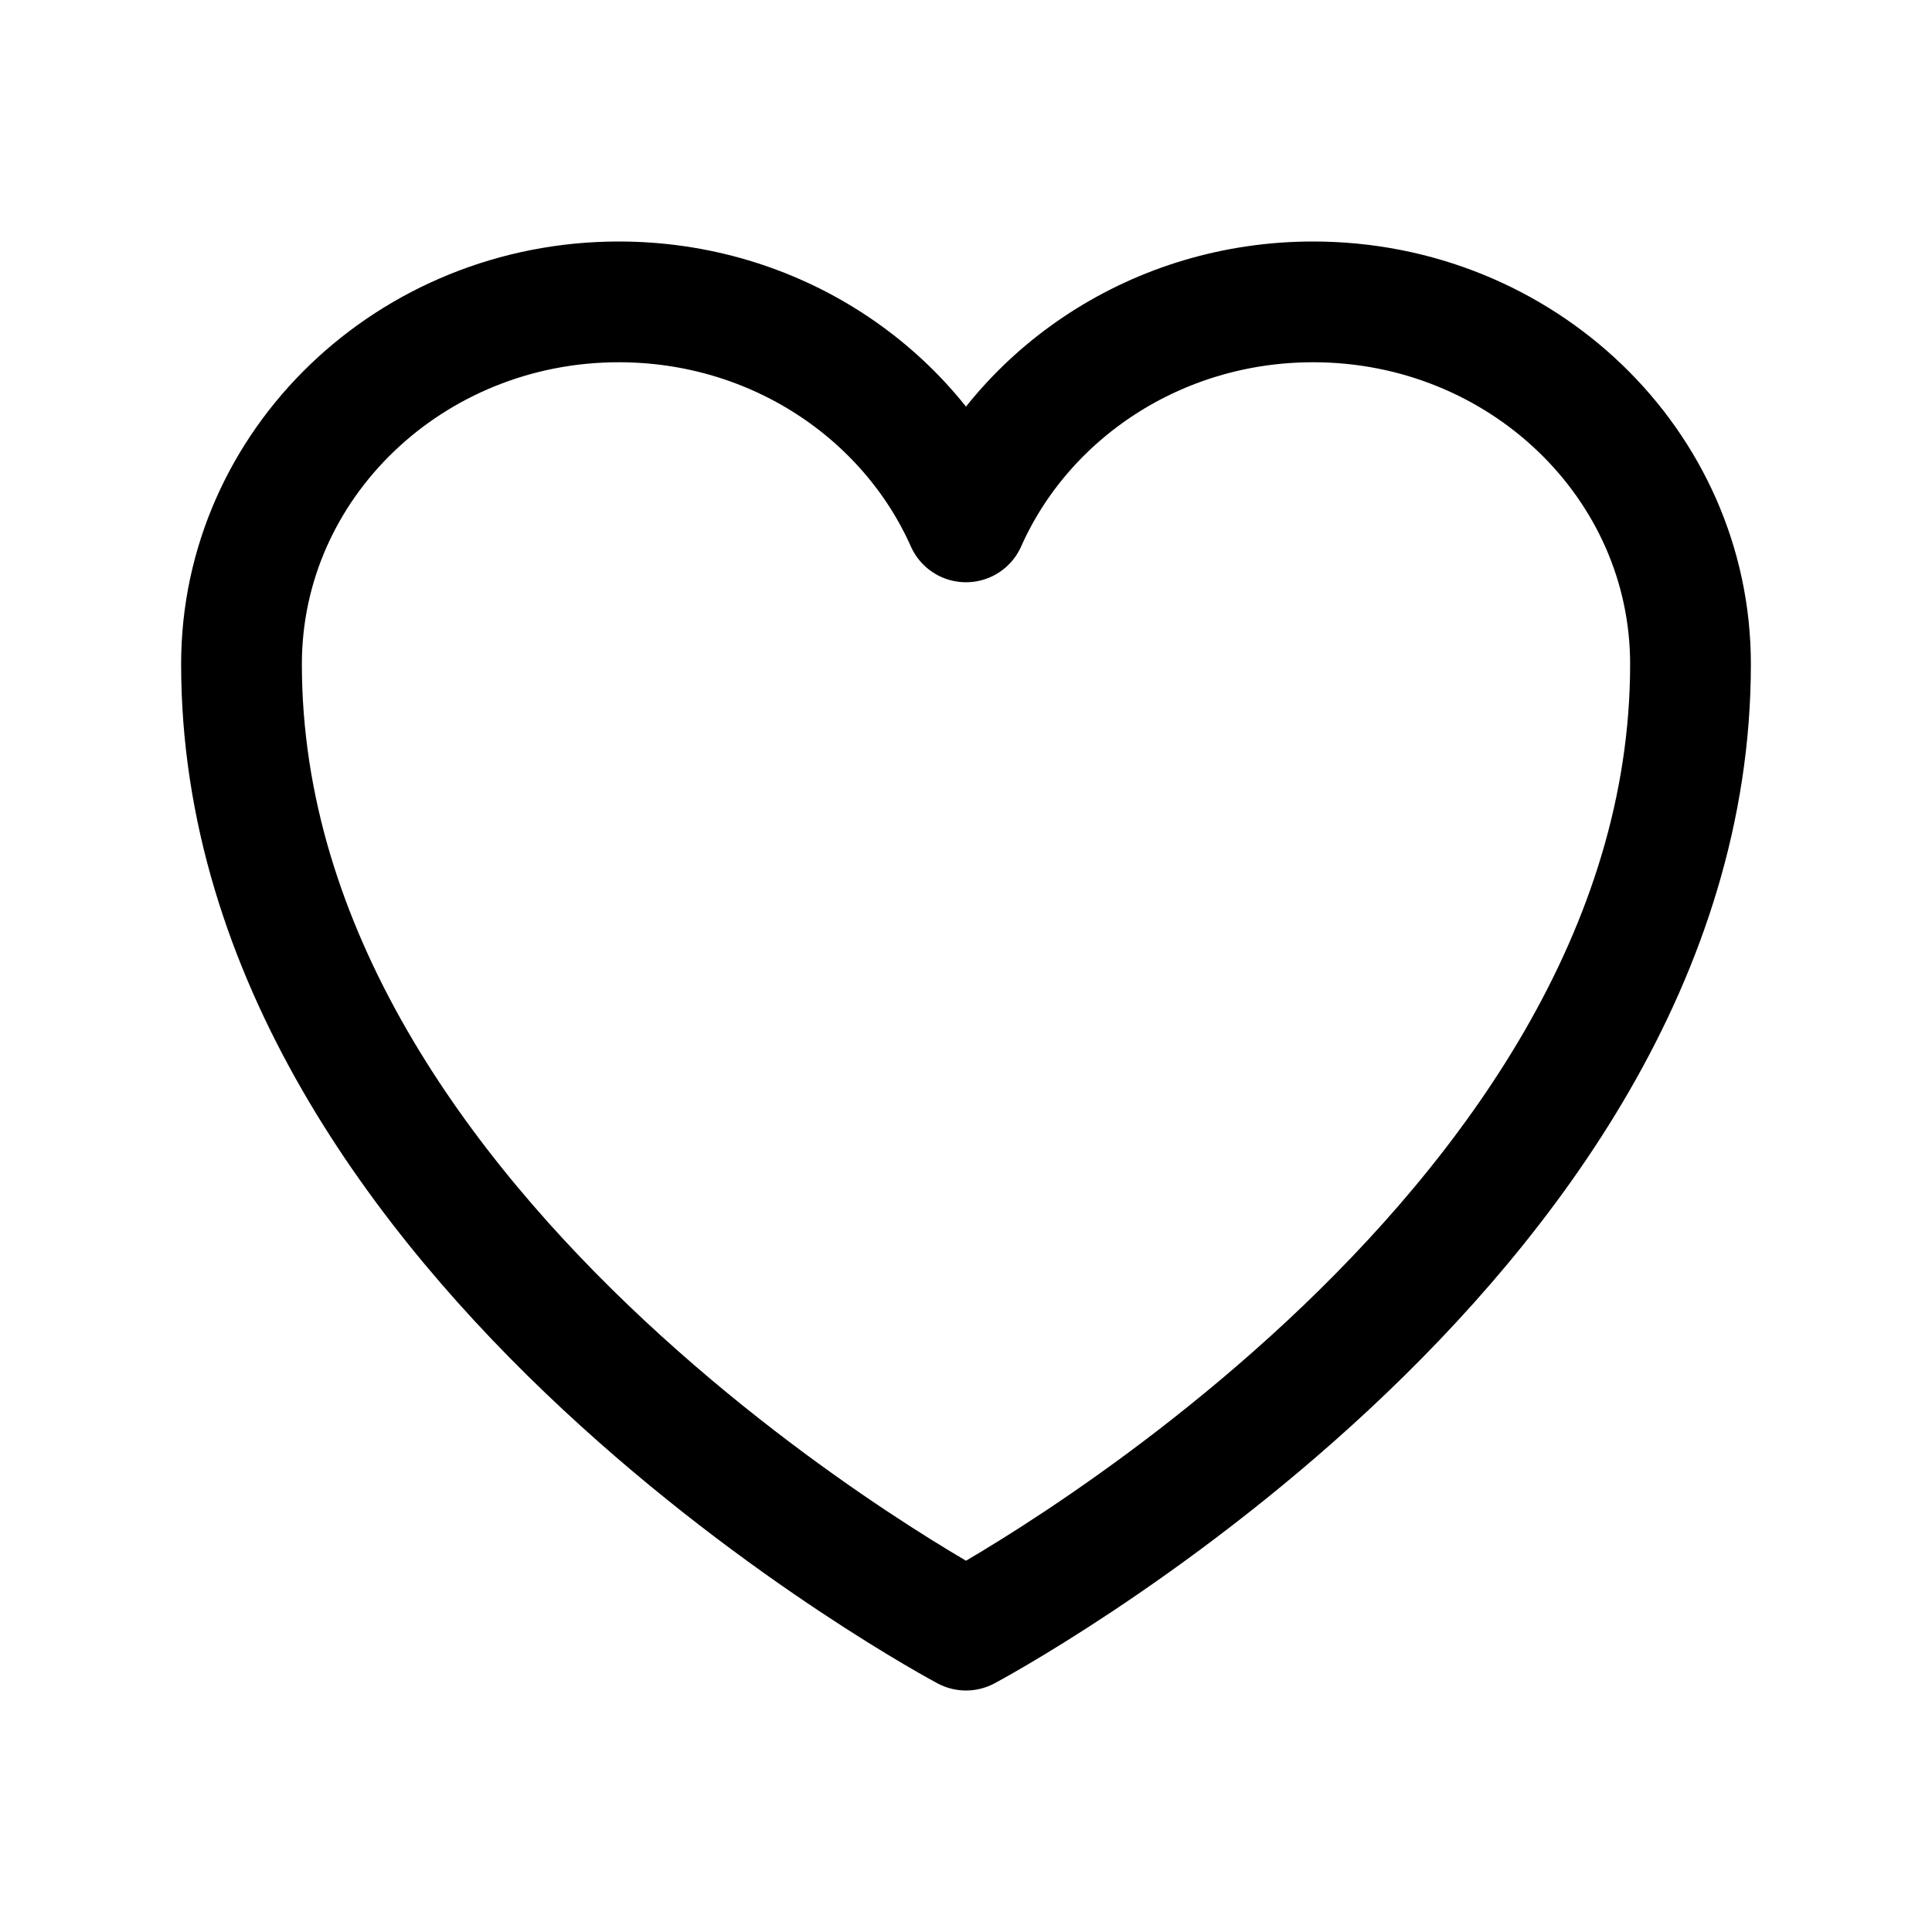
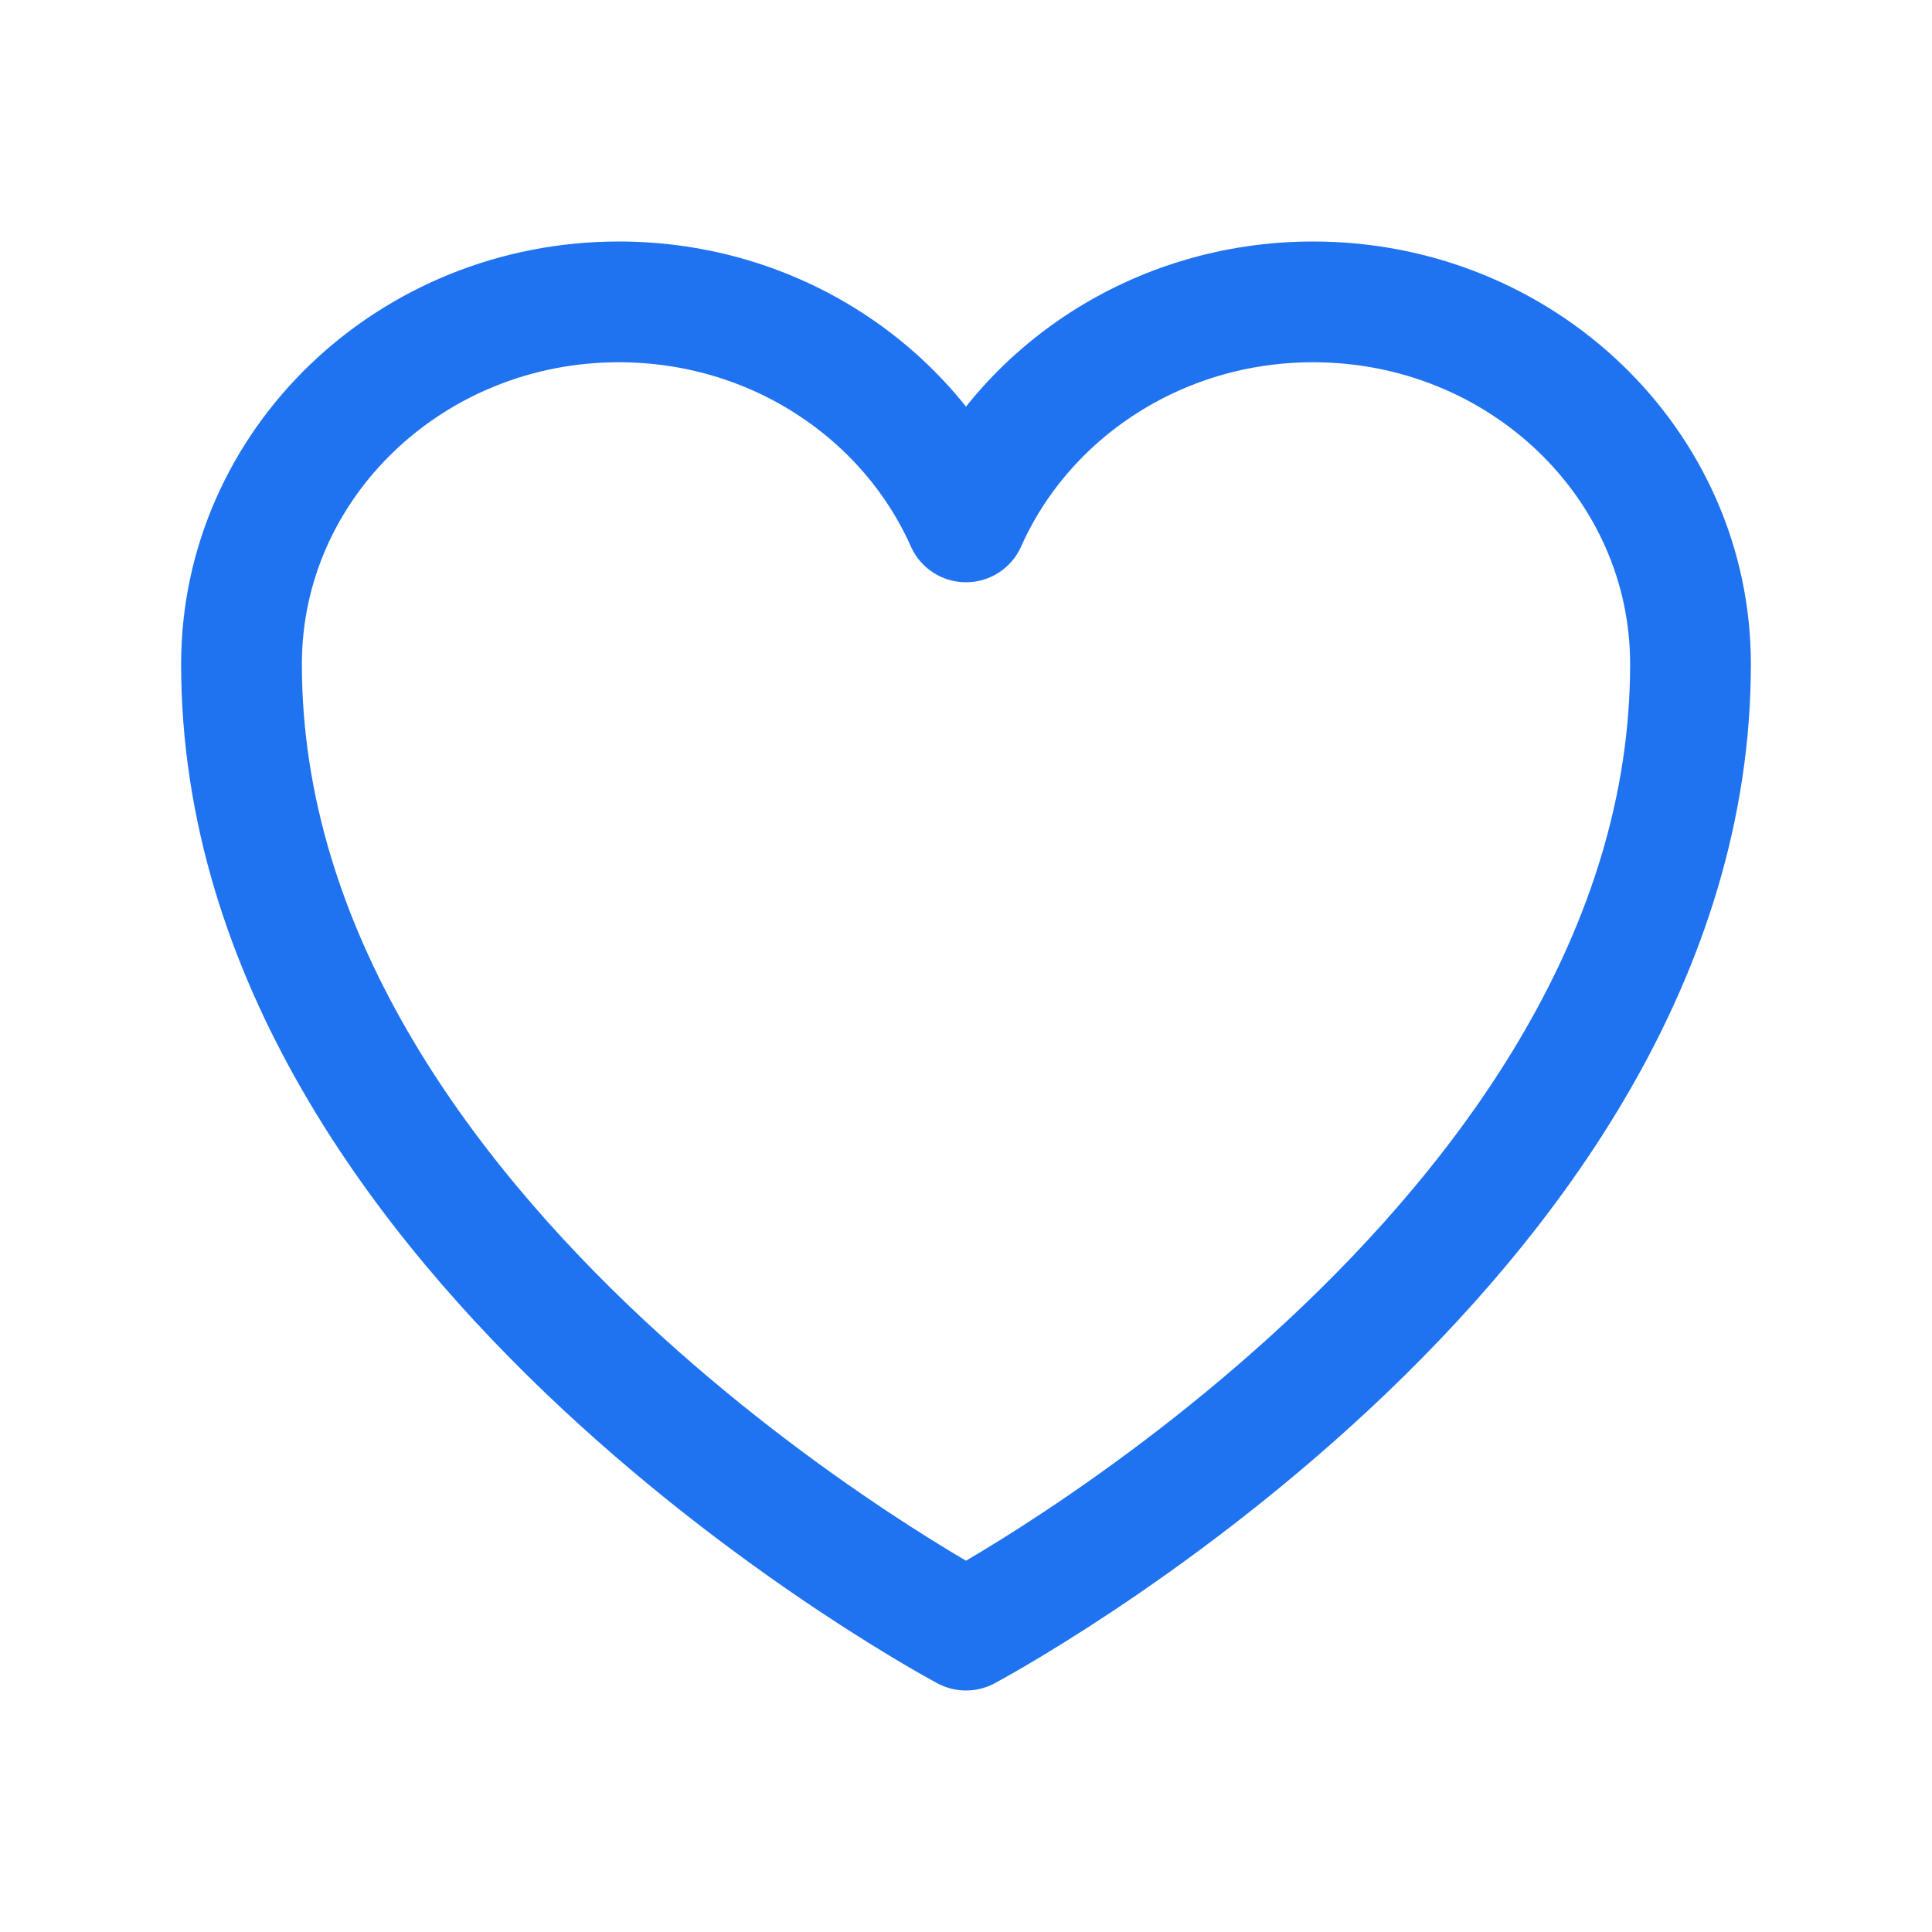
- <svg xmlns="http://www.w3.org/2000/svg" fill="none" viewBox="0 0 24 24" stroke-width="1.5" stroke="currentColor" class="w-6 h-6">
+ <svg xmlns="http://www.w3.org/2000/svg" fill="none" viewBox="0 0 24 24" stroke-width="1.5" stroke="rgb(31, 115, 240)" class="w-6 h-6">
  <path stroke-linecap="round" stroke-linejoin="round" d="M21 8.25c0-2.485-2.099-4.5-4.688-4.5-1.935 0-3.597 1.126-4.312 2.733-.715-1.607-2.377-2.733-4.313-2.733C5.1 3.75 3 5.765 3 8.25c0 7.22 9 12 9 12s9-4.78 9-12Z" />
</svg>
